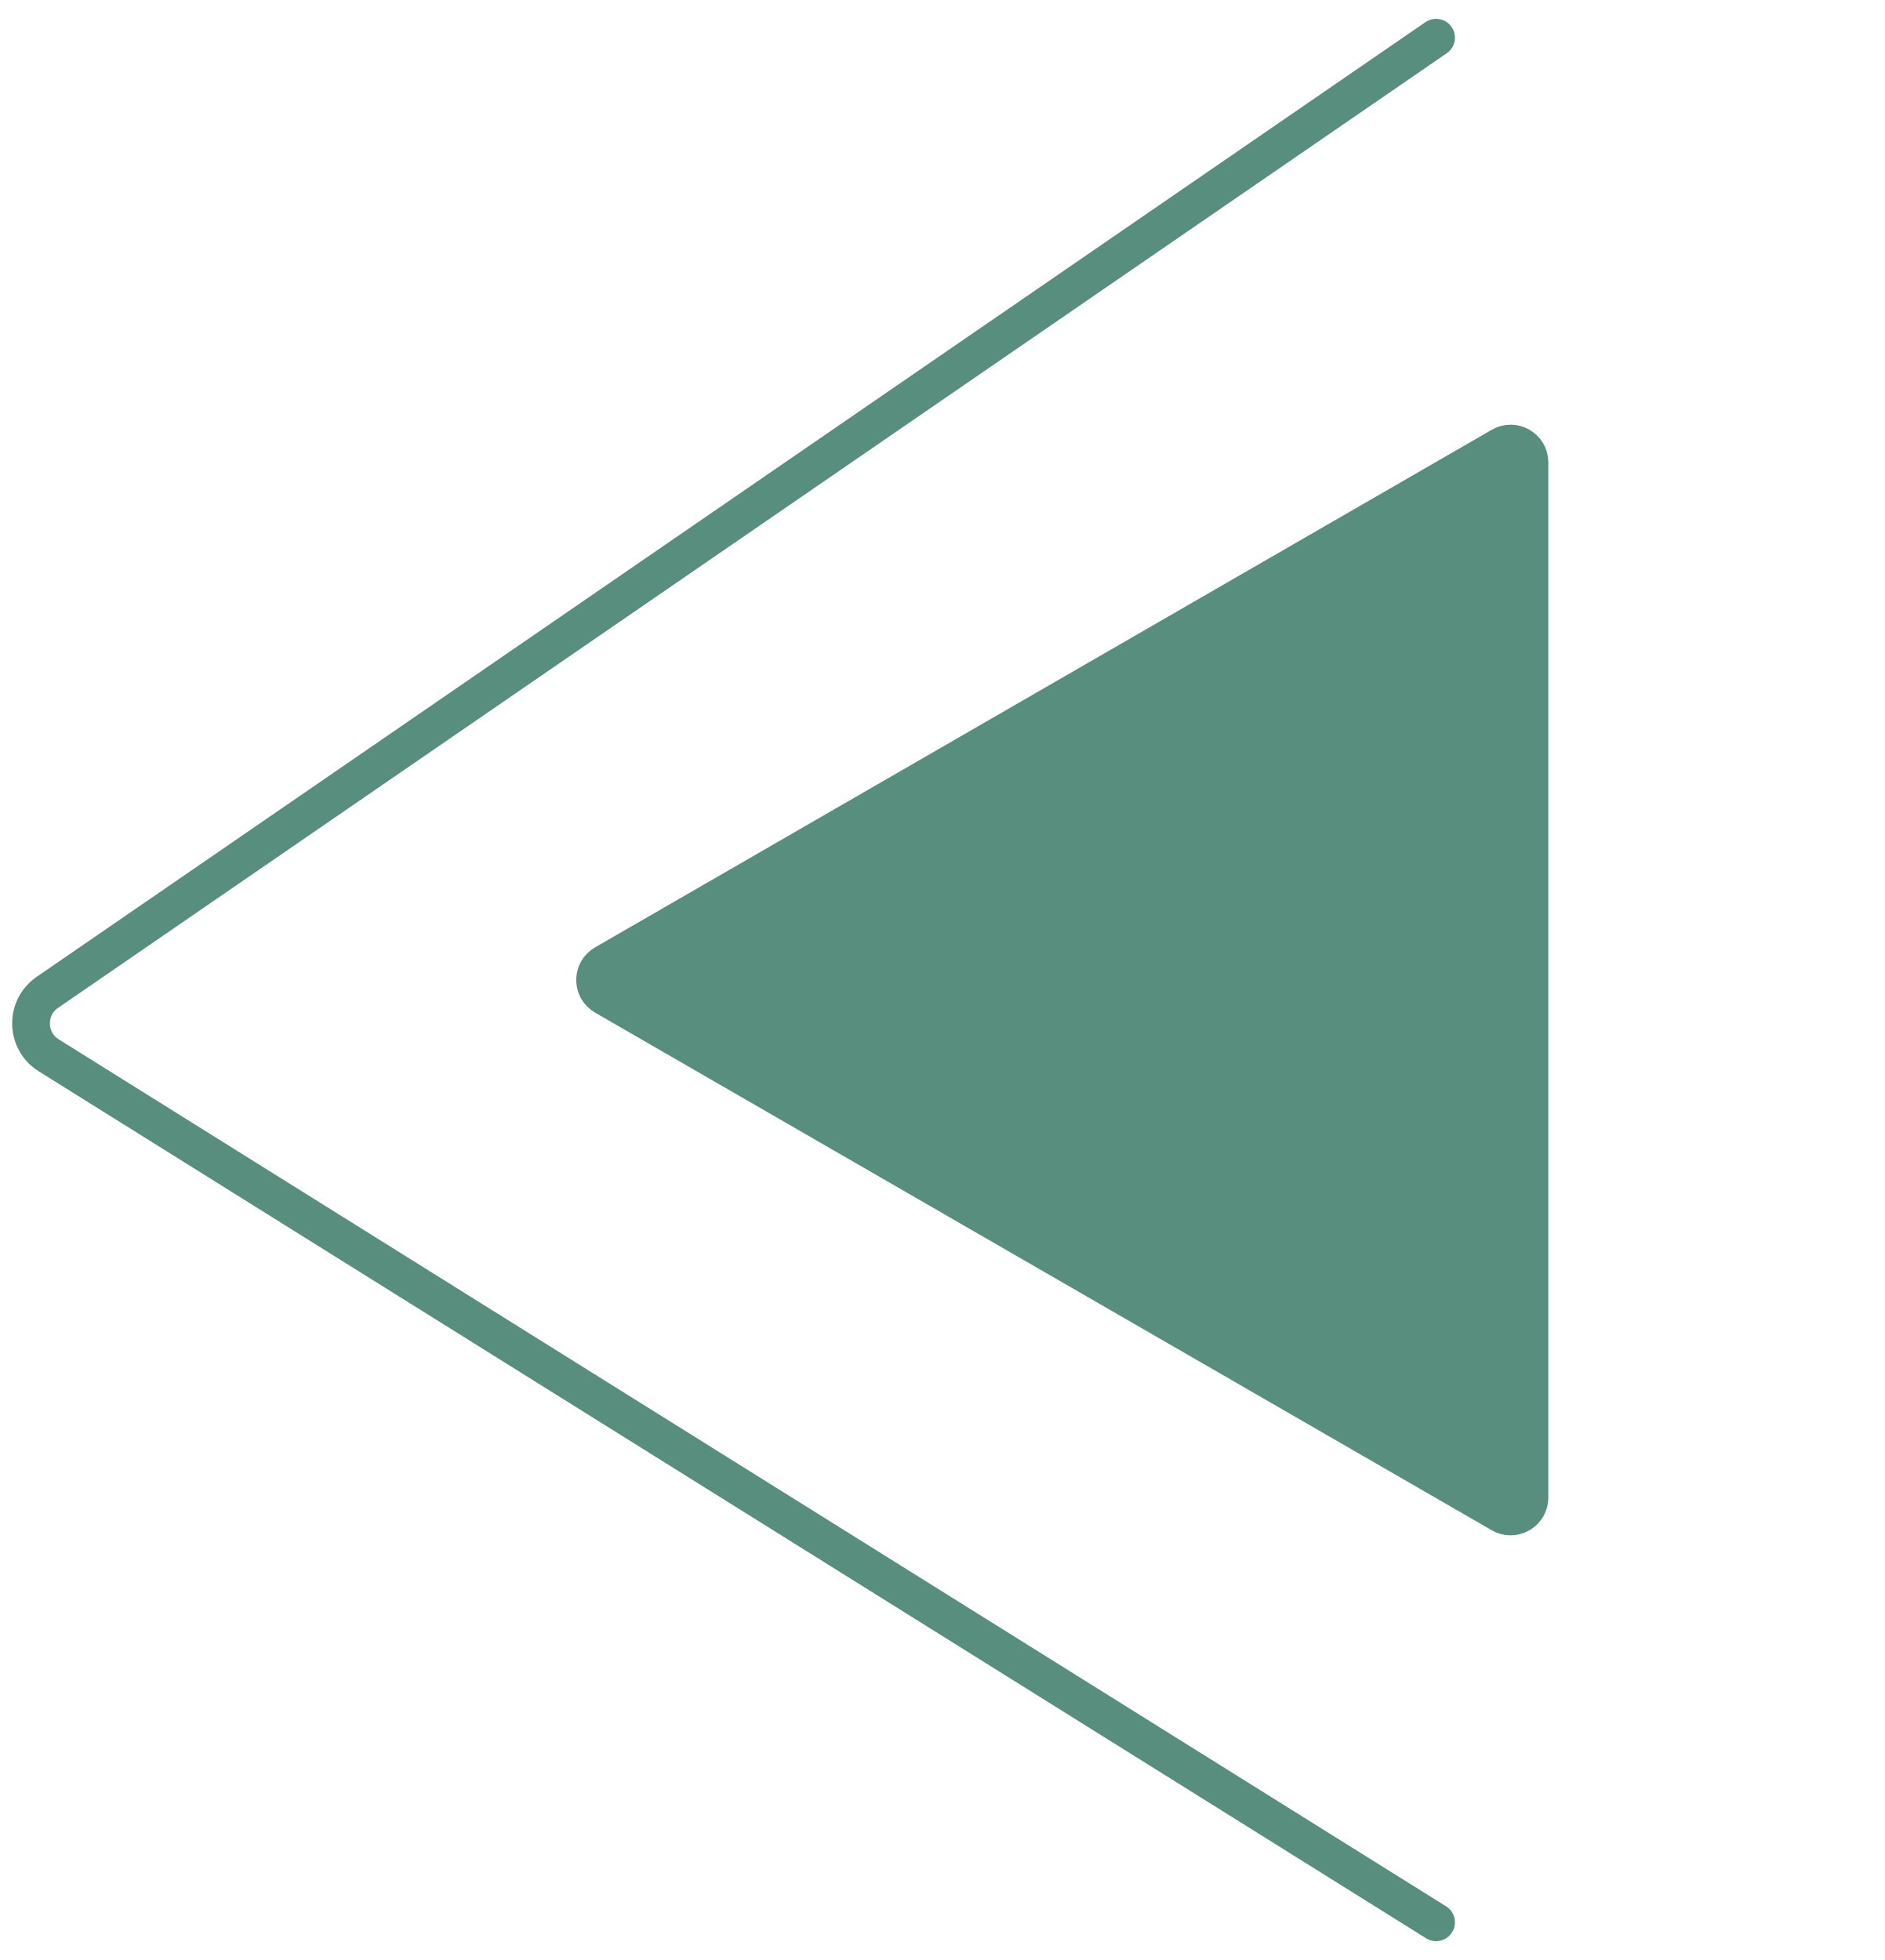
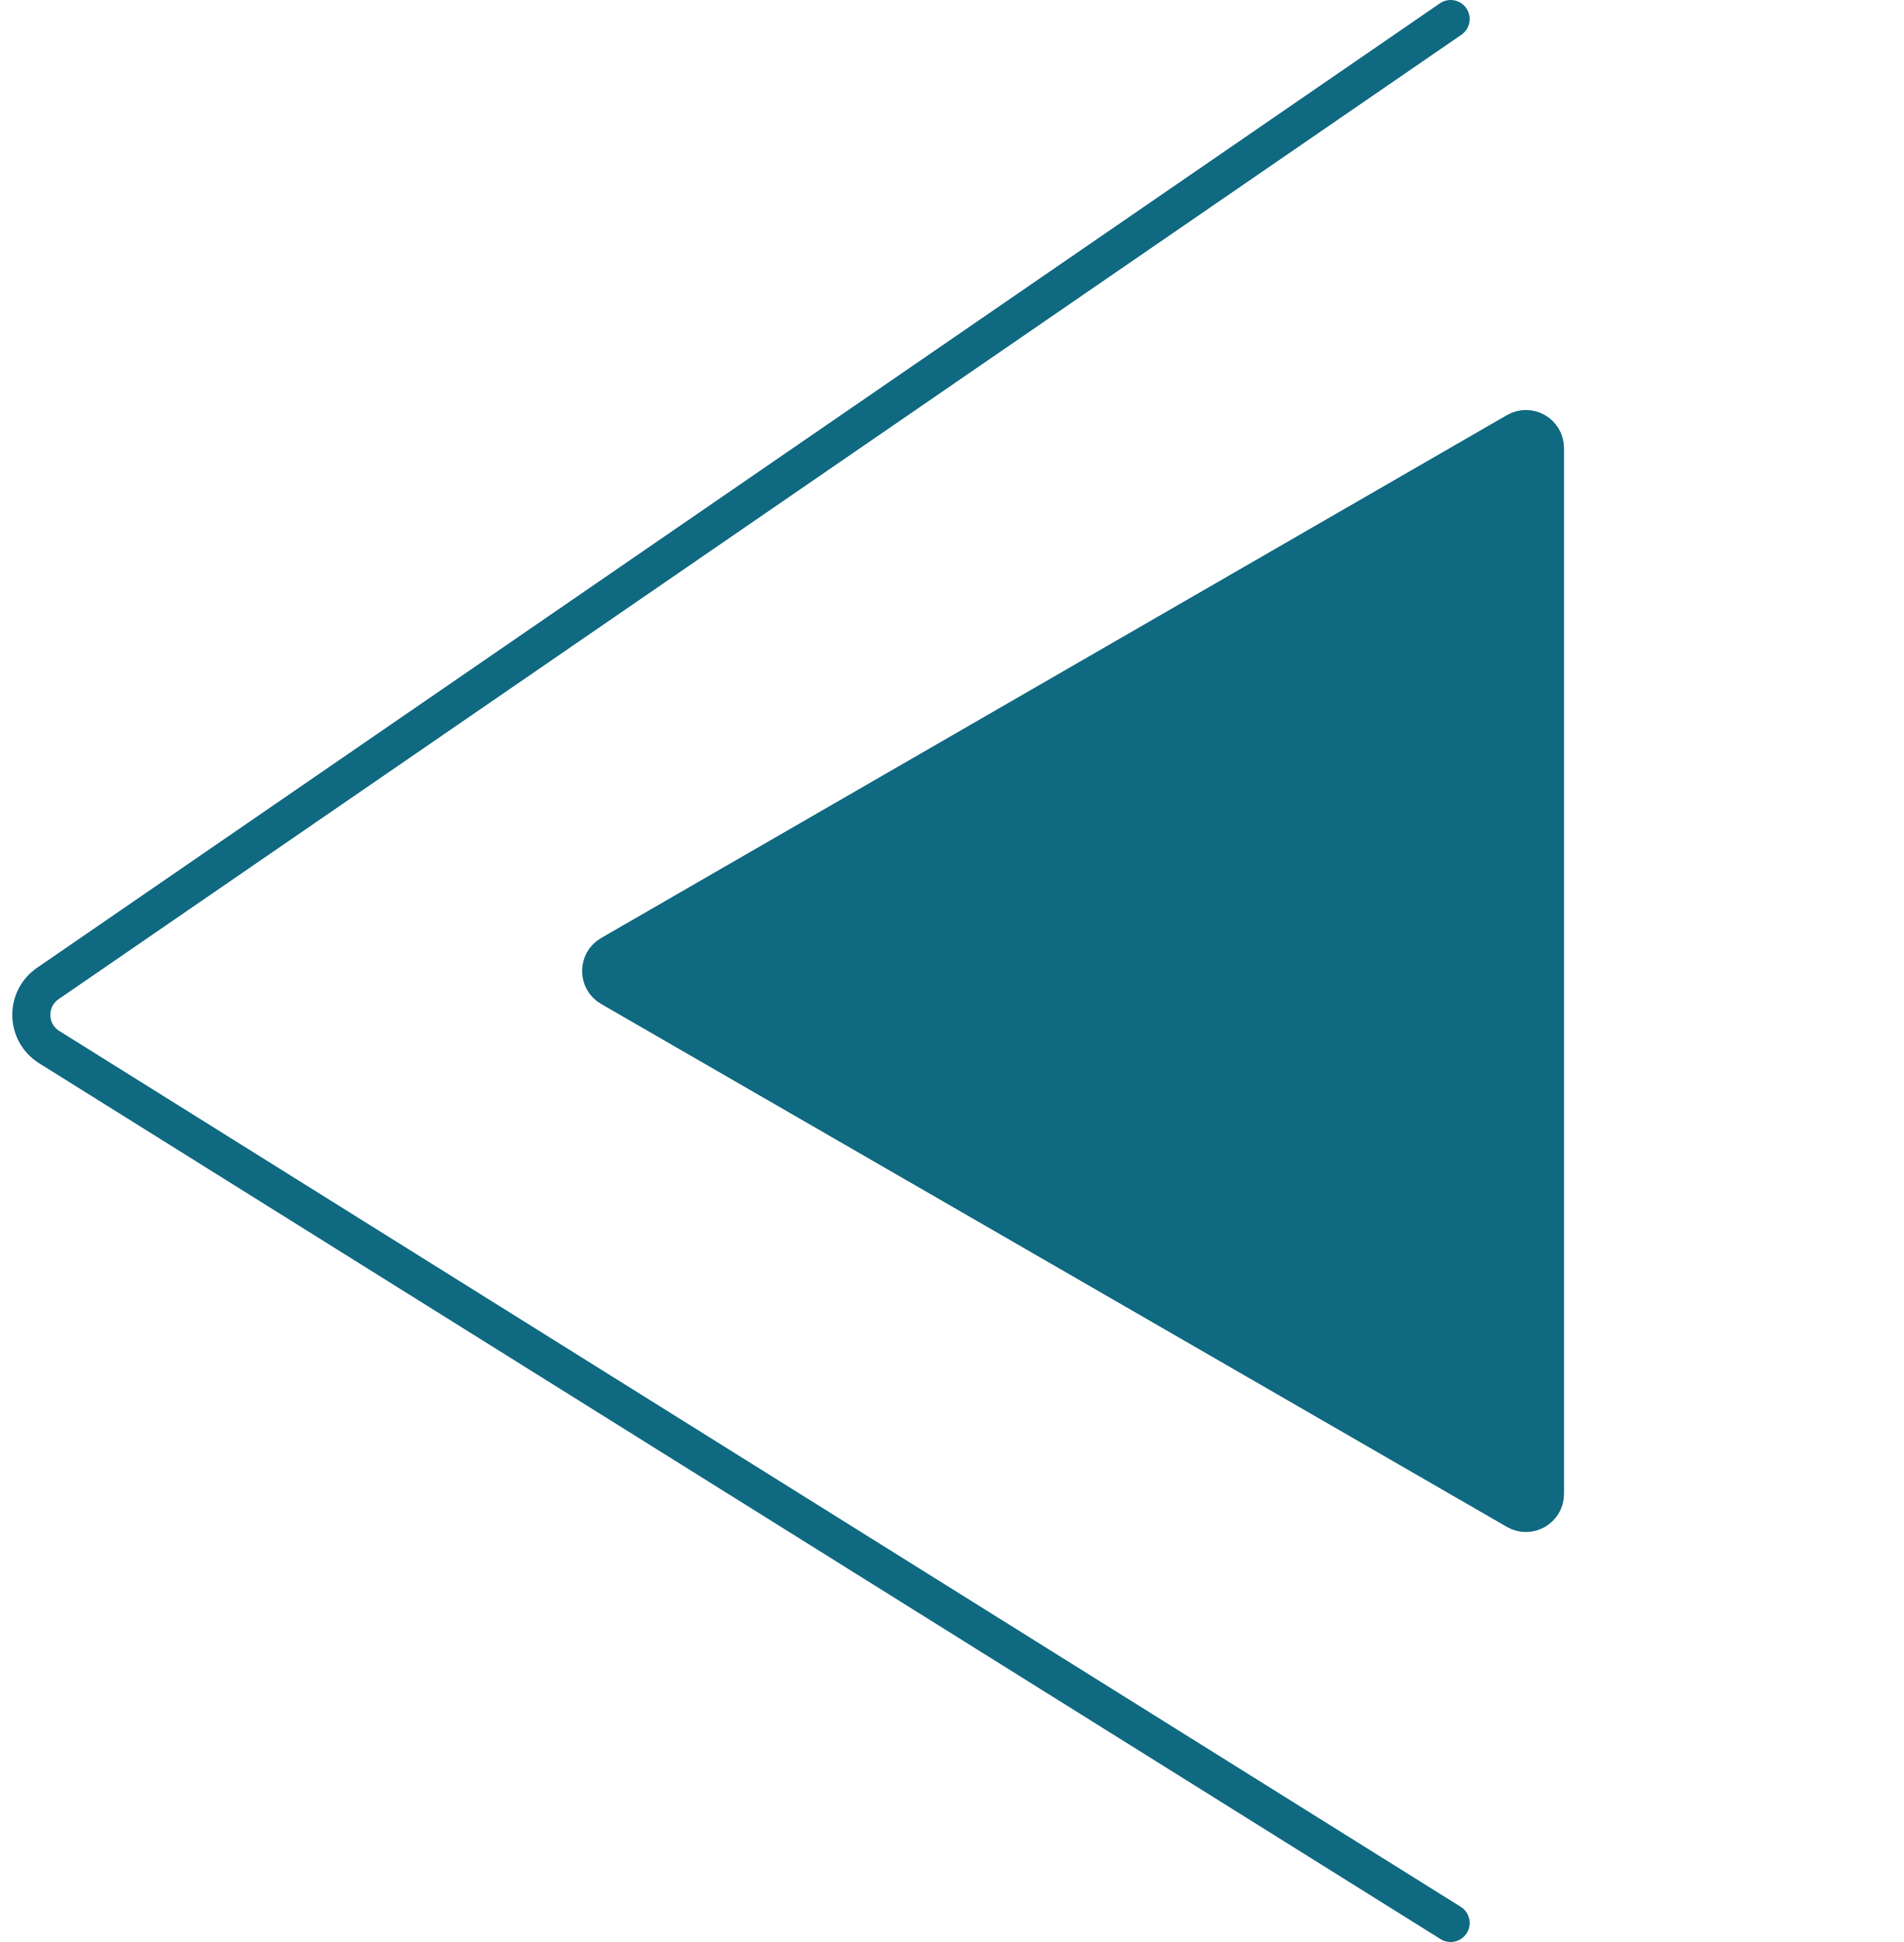
- <svg xmlns="http://www.w3.org/2000/svg" width="50" height="52" viewBox="0 0 50 52" fill="none">
-   <path d="M16.036 26.433C15.723 26.253 15.704 25.818 15.977 25.606L16.036 25.567L39.822 11.835C40.155 11.642 40.572 11.882 40.572 12.267L40.572 39.733C40.572 40.094 40.205 40.328 39.884 40.197L39.822 40.166L16.036 26.433Z" fill="#578E7E" stroke="#578E7E" />
-   <path d="M38.095 51L1.293 27.999C0.682 27.617 0.663 26.735 1.257 26.327L38.095 1" stroke="#578E7E" stroke-linecap="round" />
+ <svg xmlns="http://www.w3.org/2000/svg" width="50" height="51" viewBox="0 0 50 51" fill="none">
+   <path d="M16.036 25.933C15.703 25.741 15.703 25.26 16.036 25.067L39.822 11.335C40.155 11.142 40.572 11.383 40.572 11.767L40.572 39.233C40.572 39.618 40.155 39.858 39.822 39.666L16.036 25.933Z" fill="#0F6981" stroke="#0F6981" />
+   <path d="M38.095 50.5L1.293 27.499C0.682 27.117 0.663 26.235 1.257 25.827L38.095 0.5" stroke="#0F6981" stroke-linecap="round" />
</svg>
